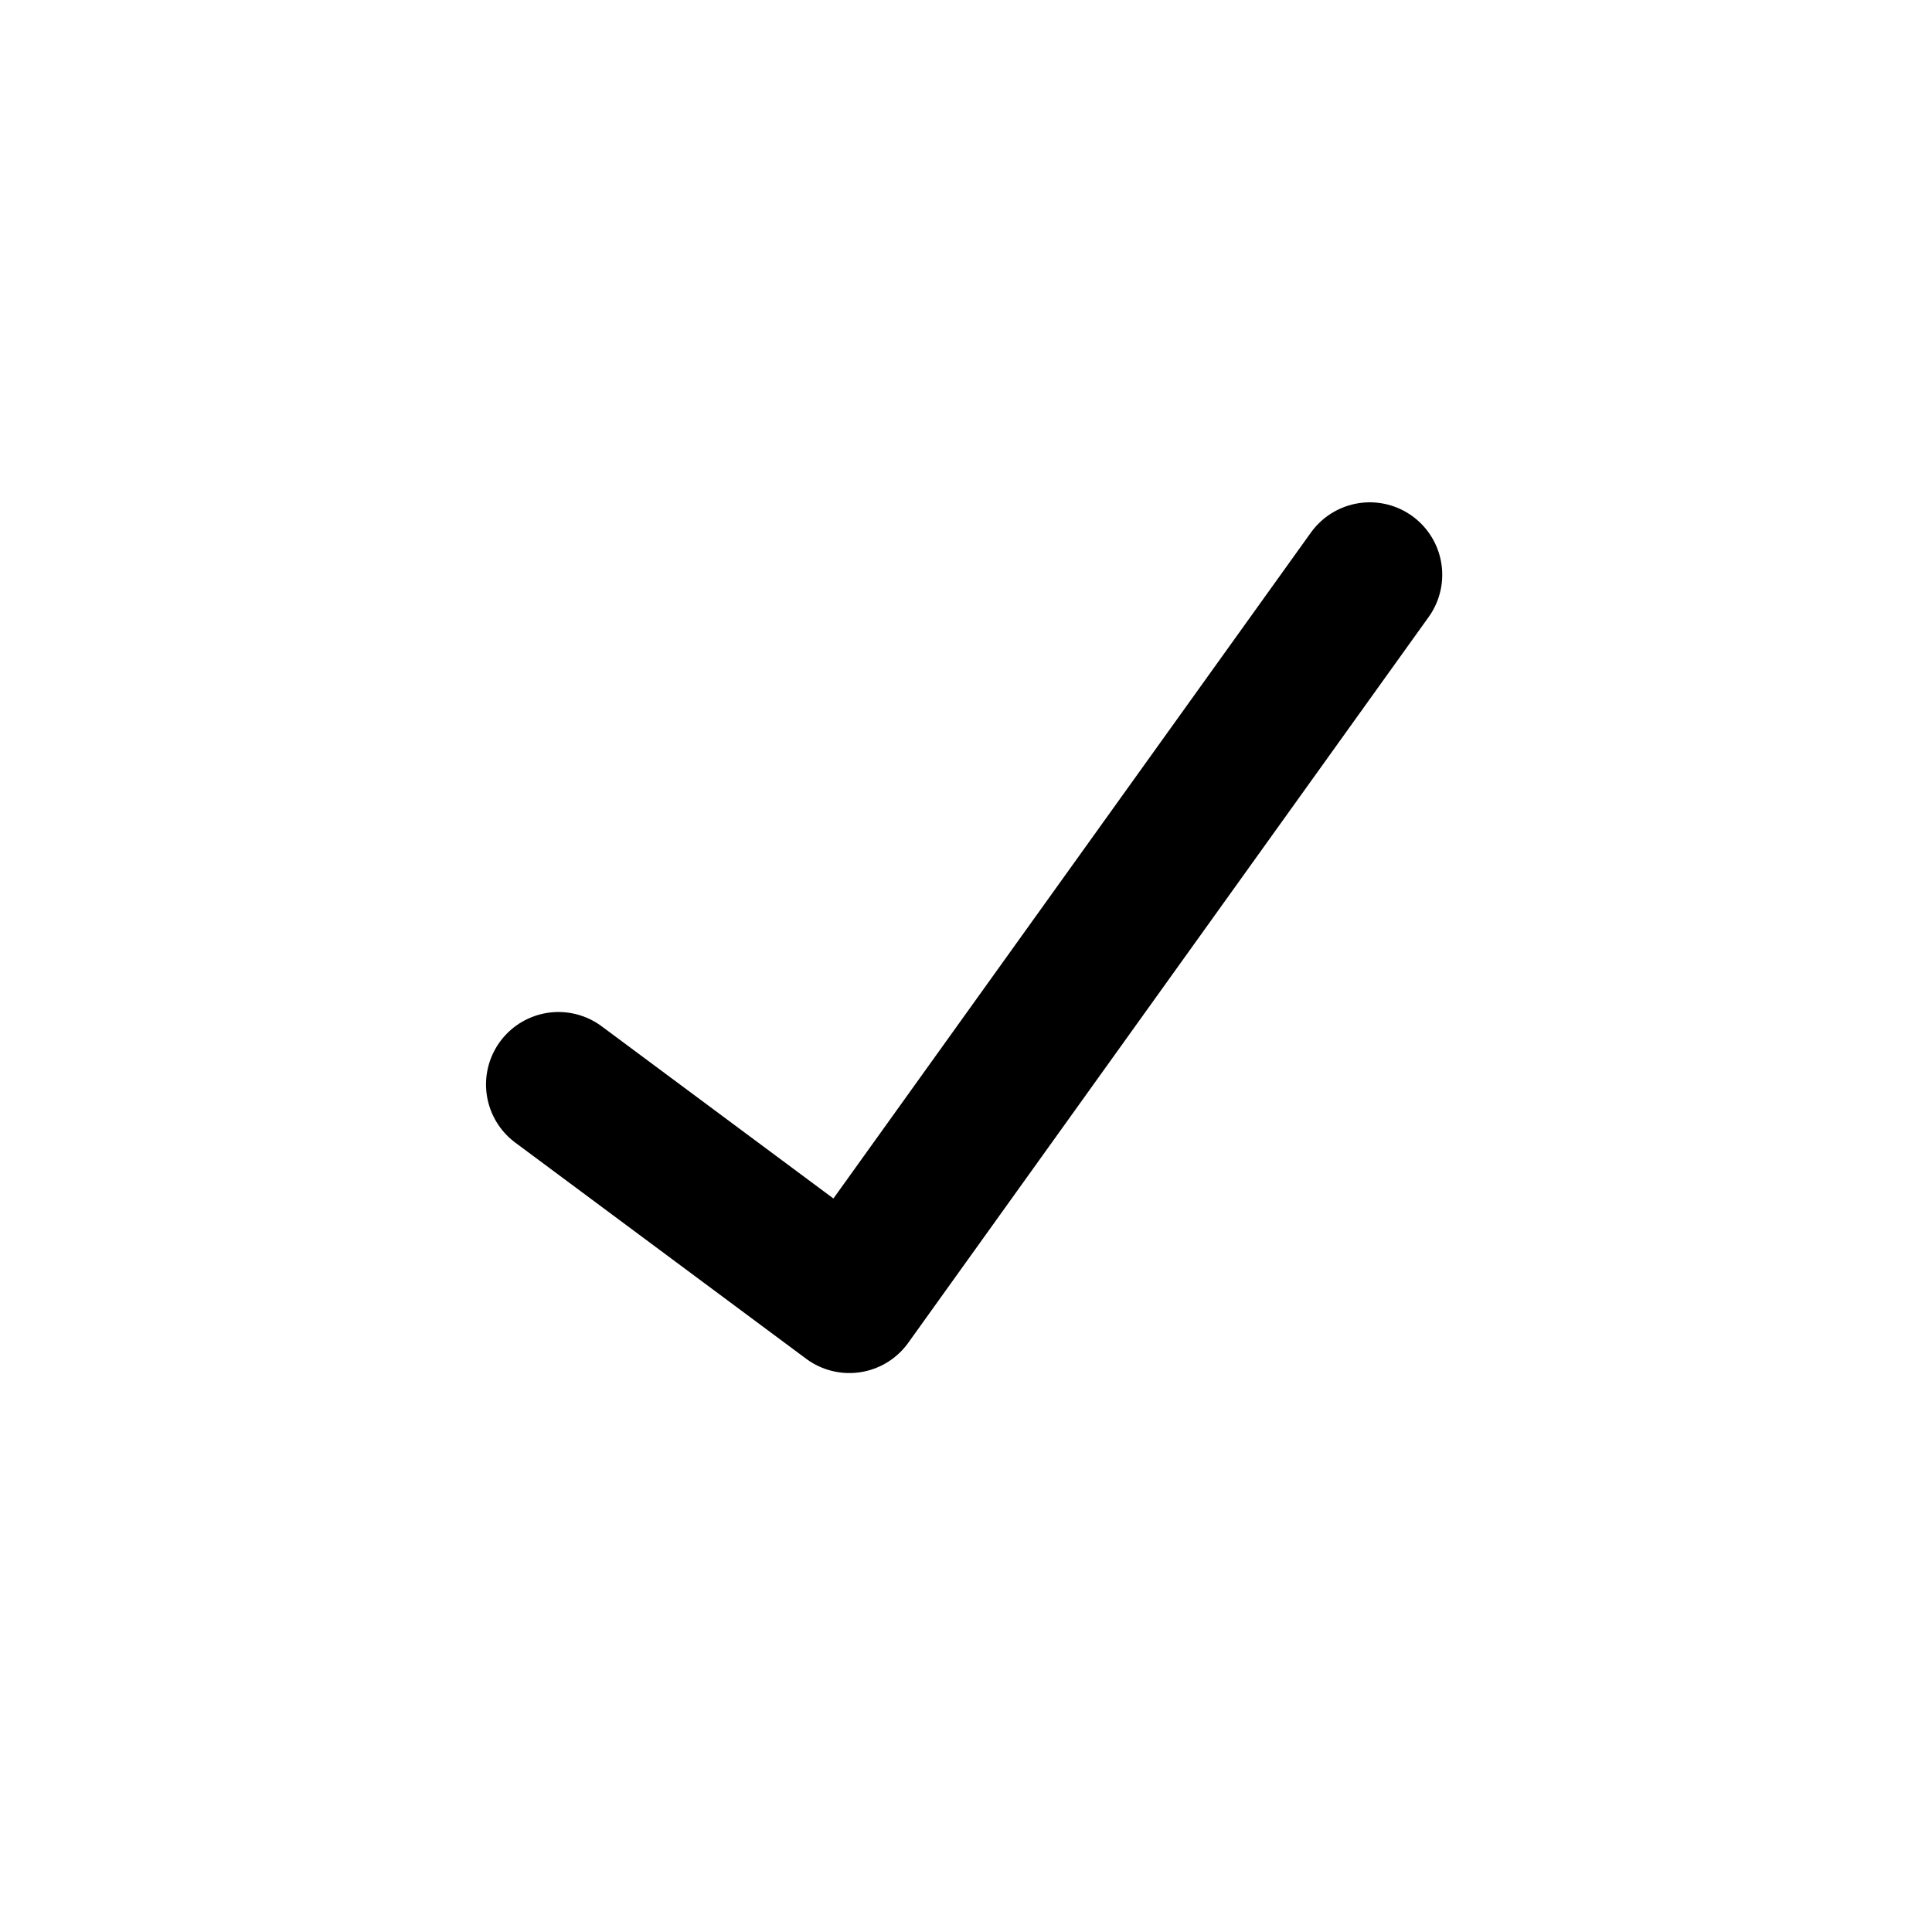
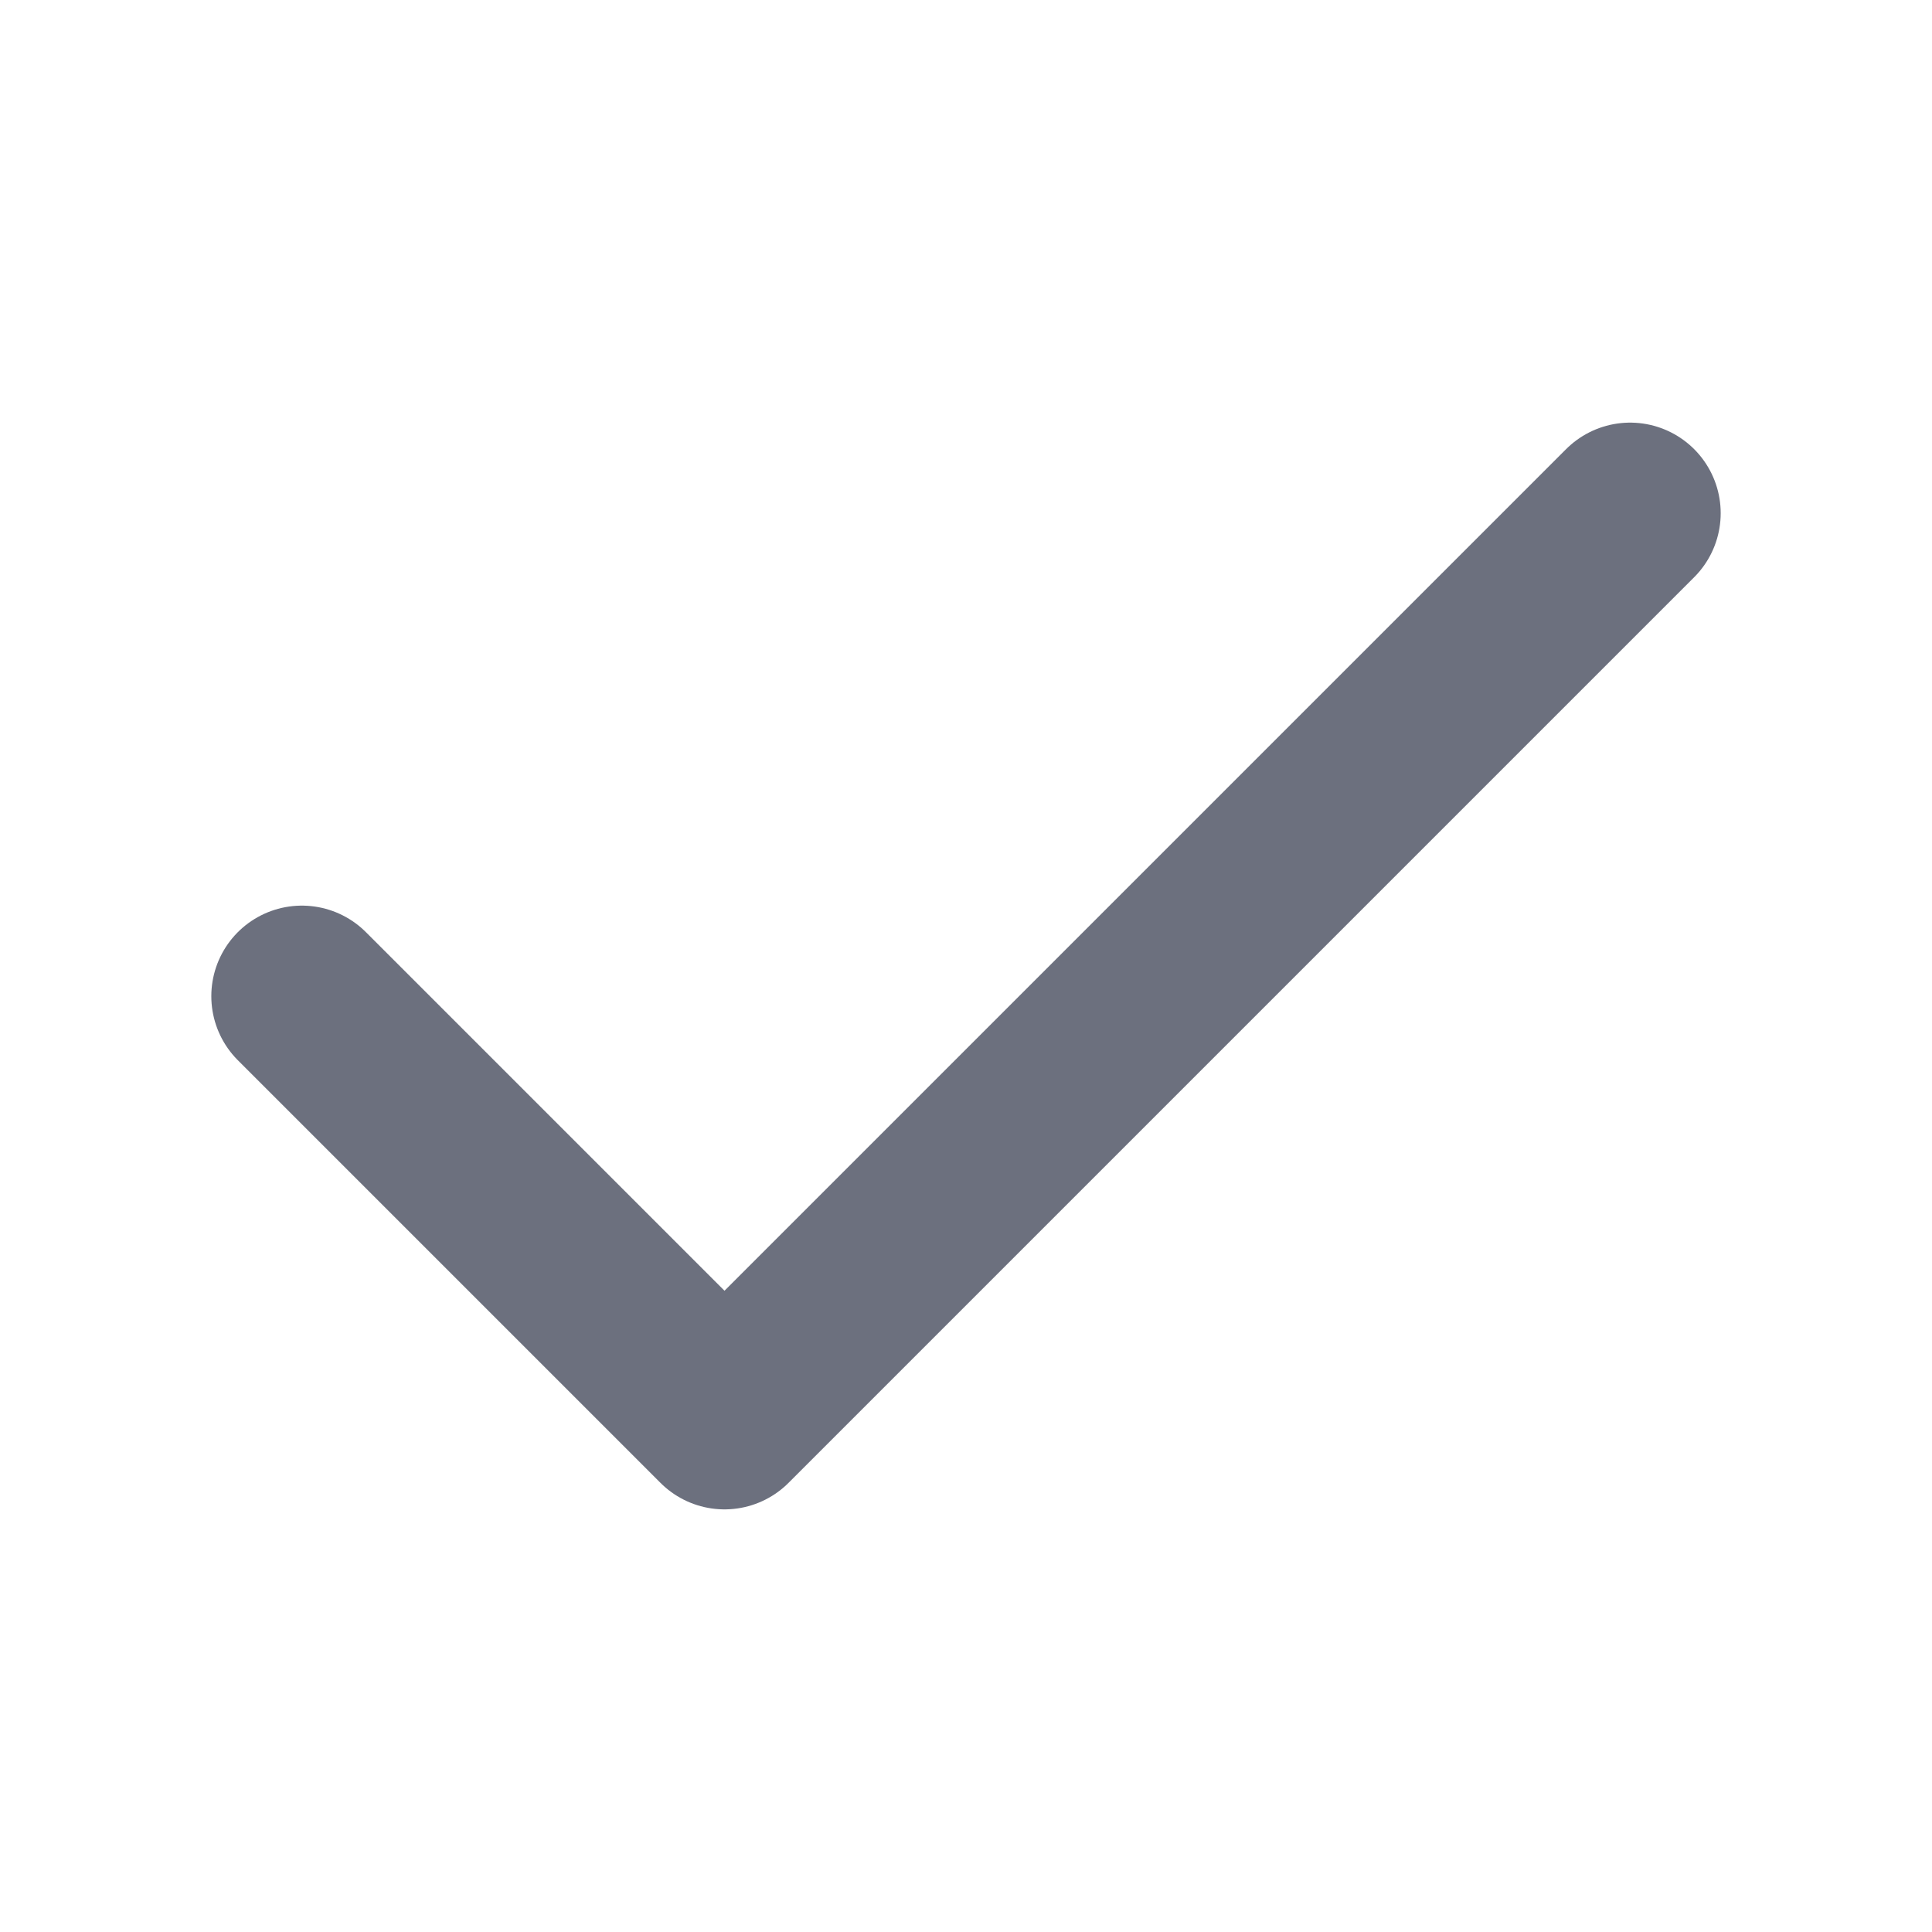
<svg xmlns="http://www.w3.org/2000/svg" width="16" height="16" viewBox="0 0 16 16" fill="none">
-   <path d="M4.625 8.981L7.034 10.771L11.344 4.76" stroke="black" stroke-width="1.2" stroke-linecap="round" stroke-linejoin="round" />
+   <path d="M2.5 8.25L6 11.75L13.5 4.25" stroke="#6C707E" stroke-width="1.5" stroke-linecap="round" stroke-linejoin="round" />
</svg>
